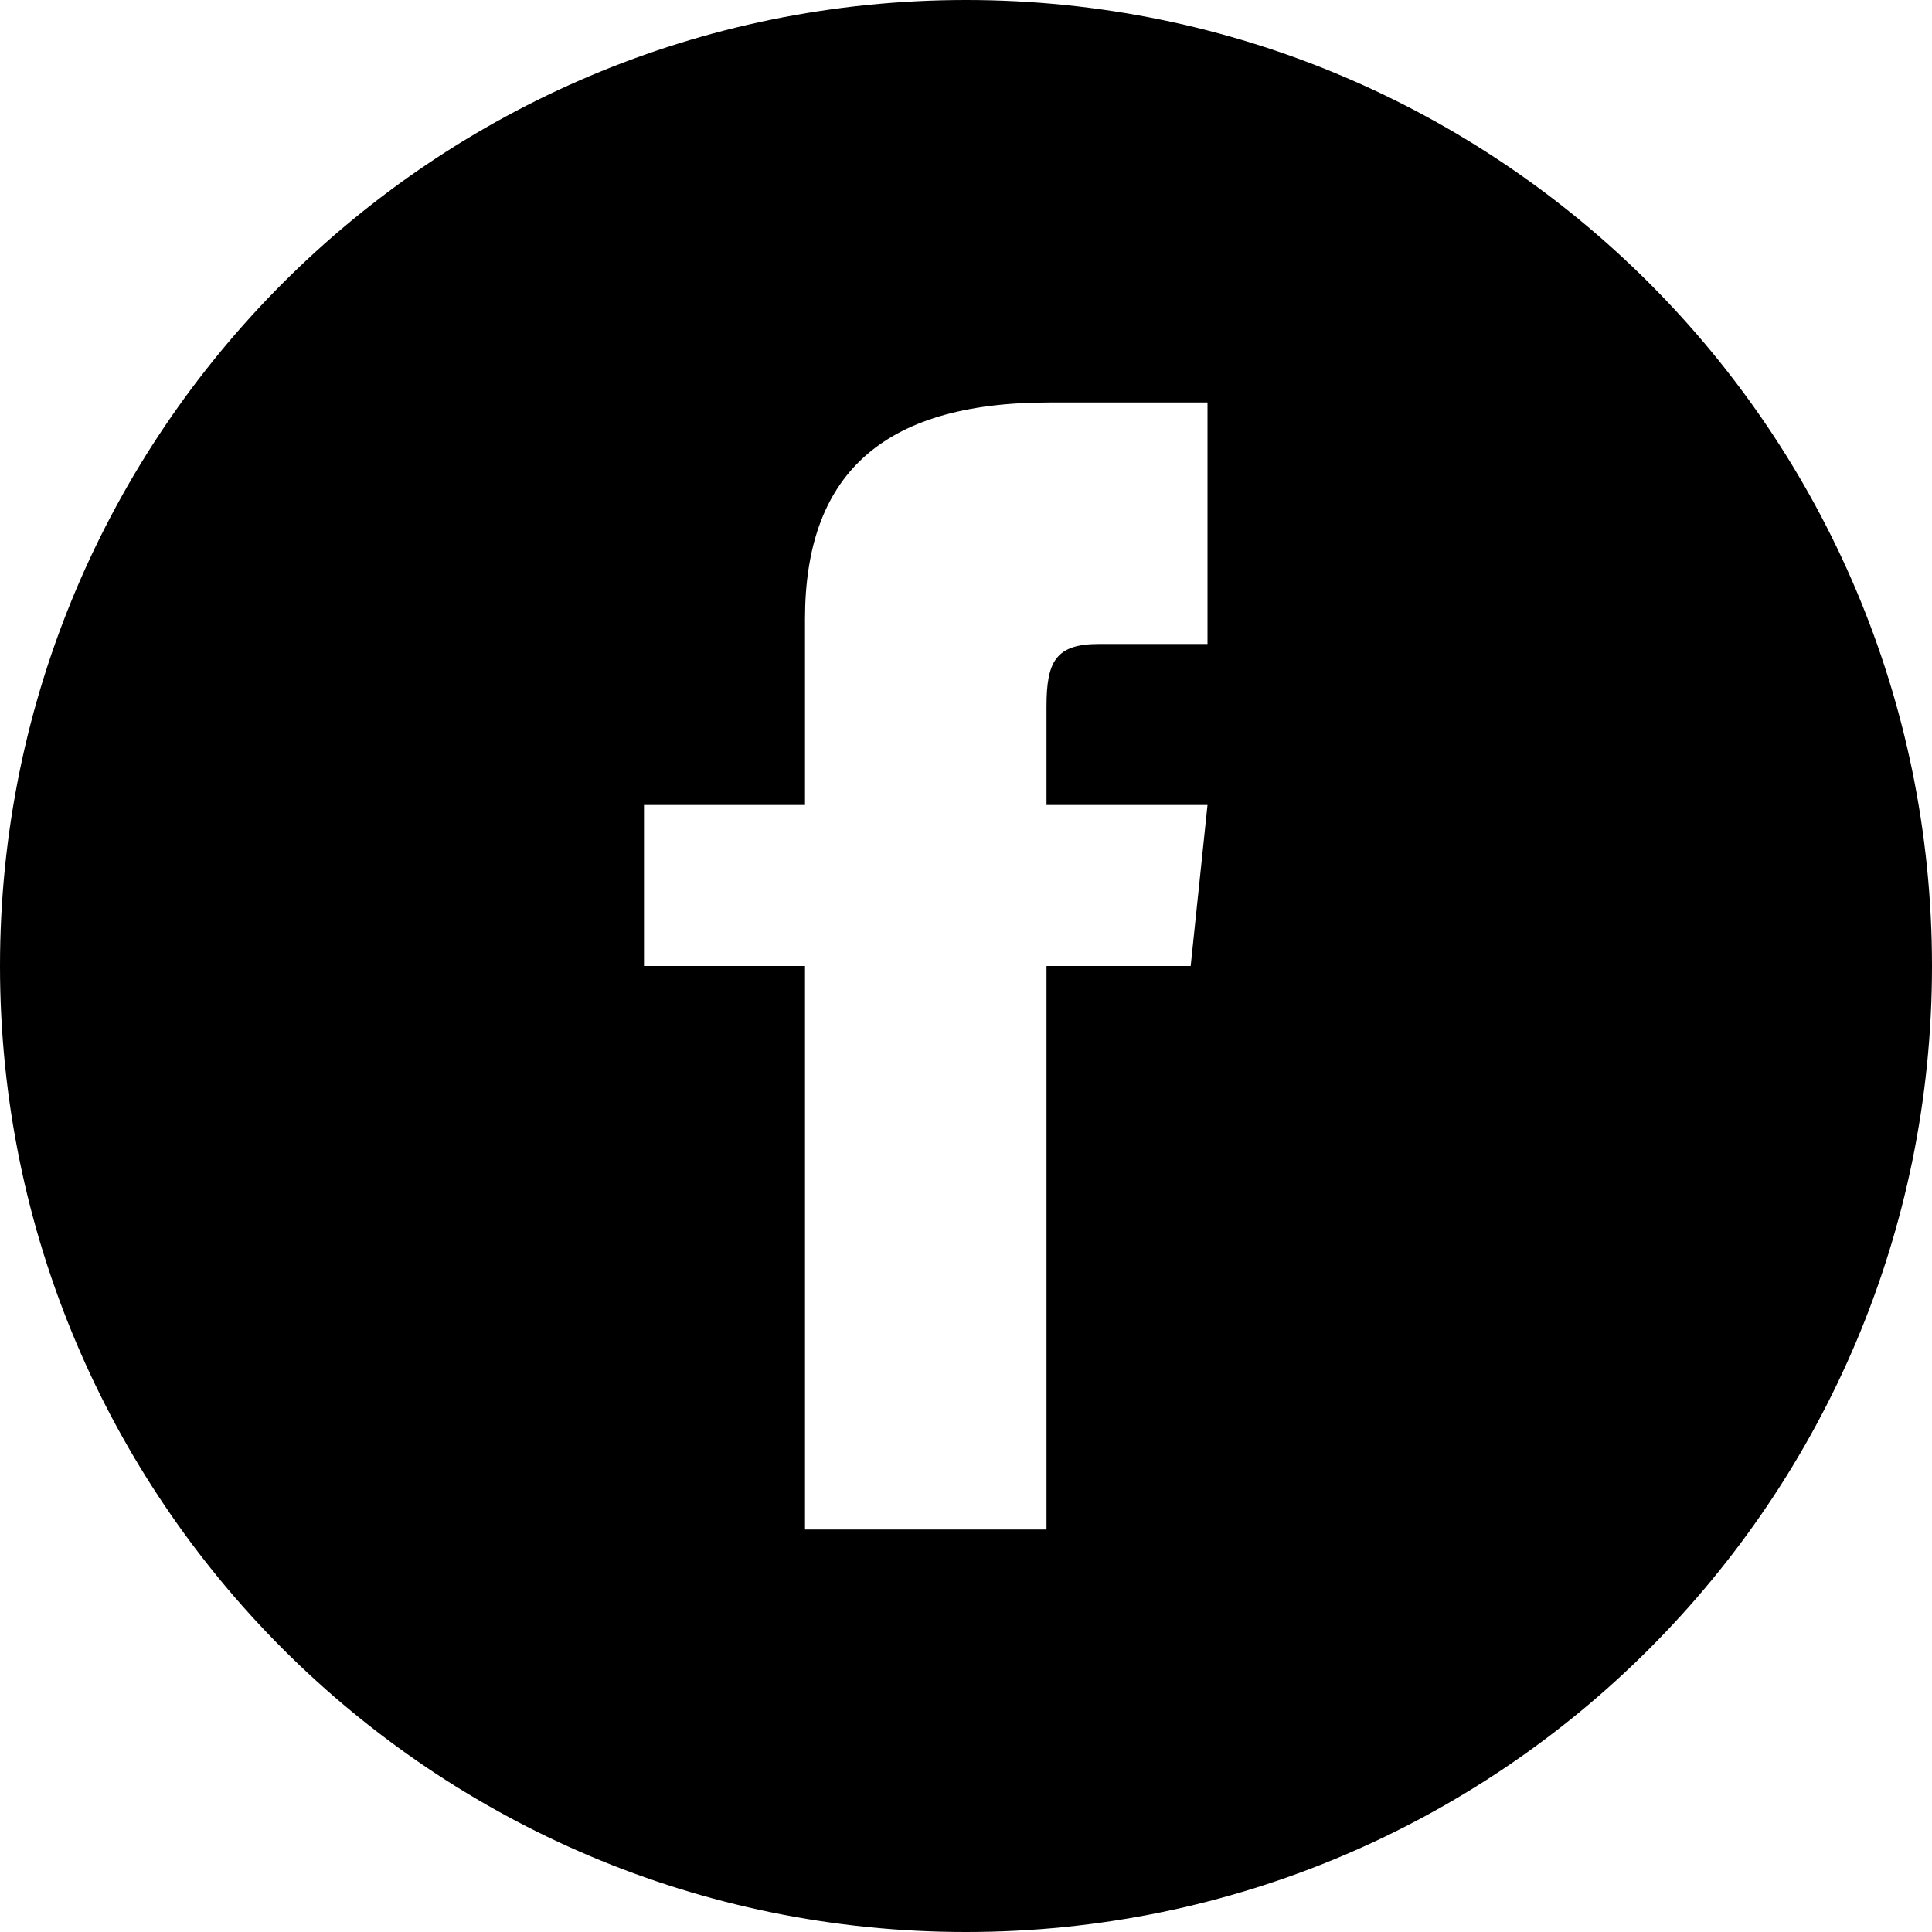
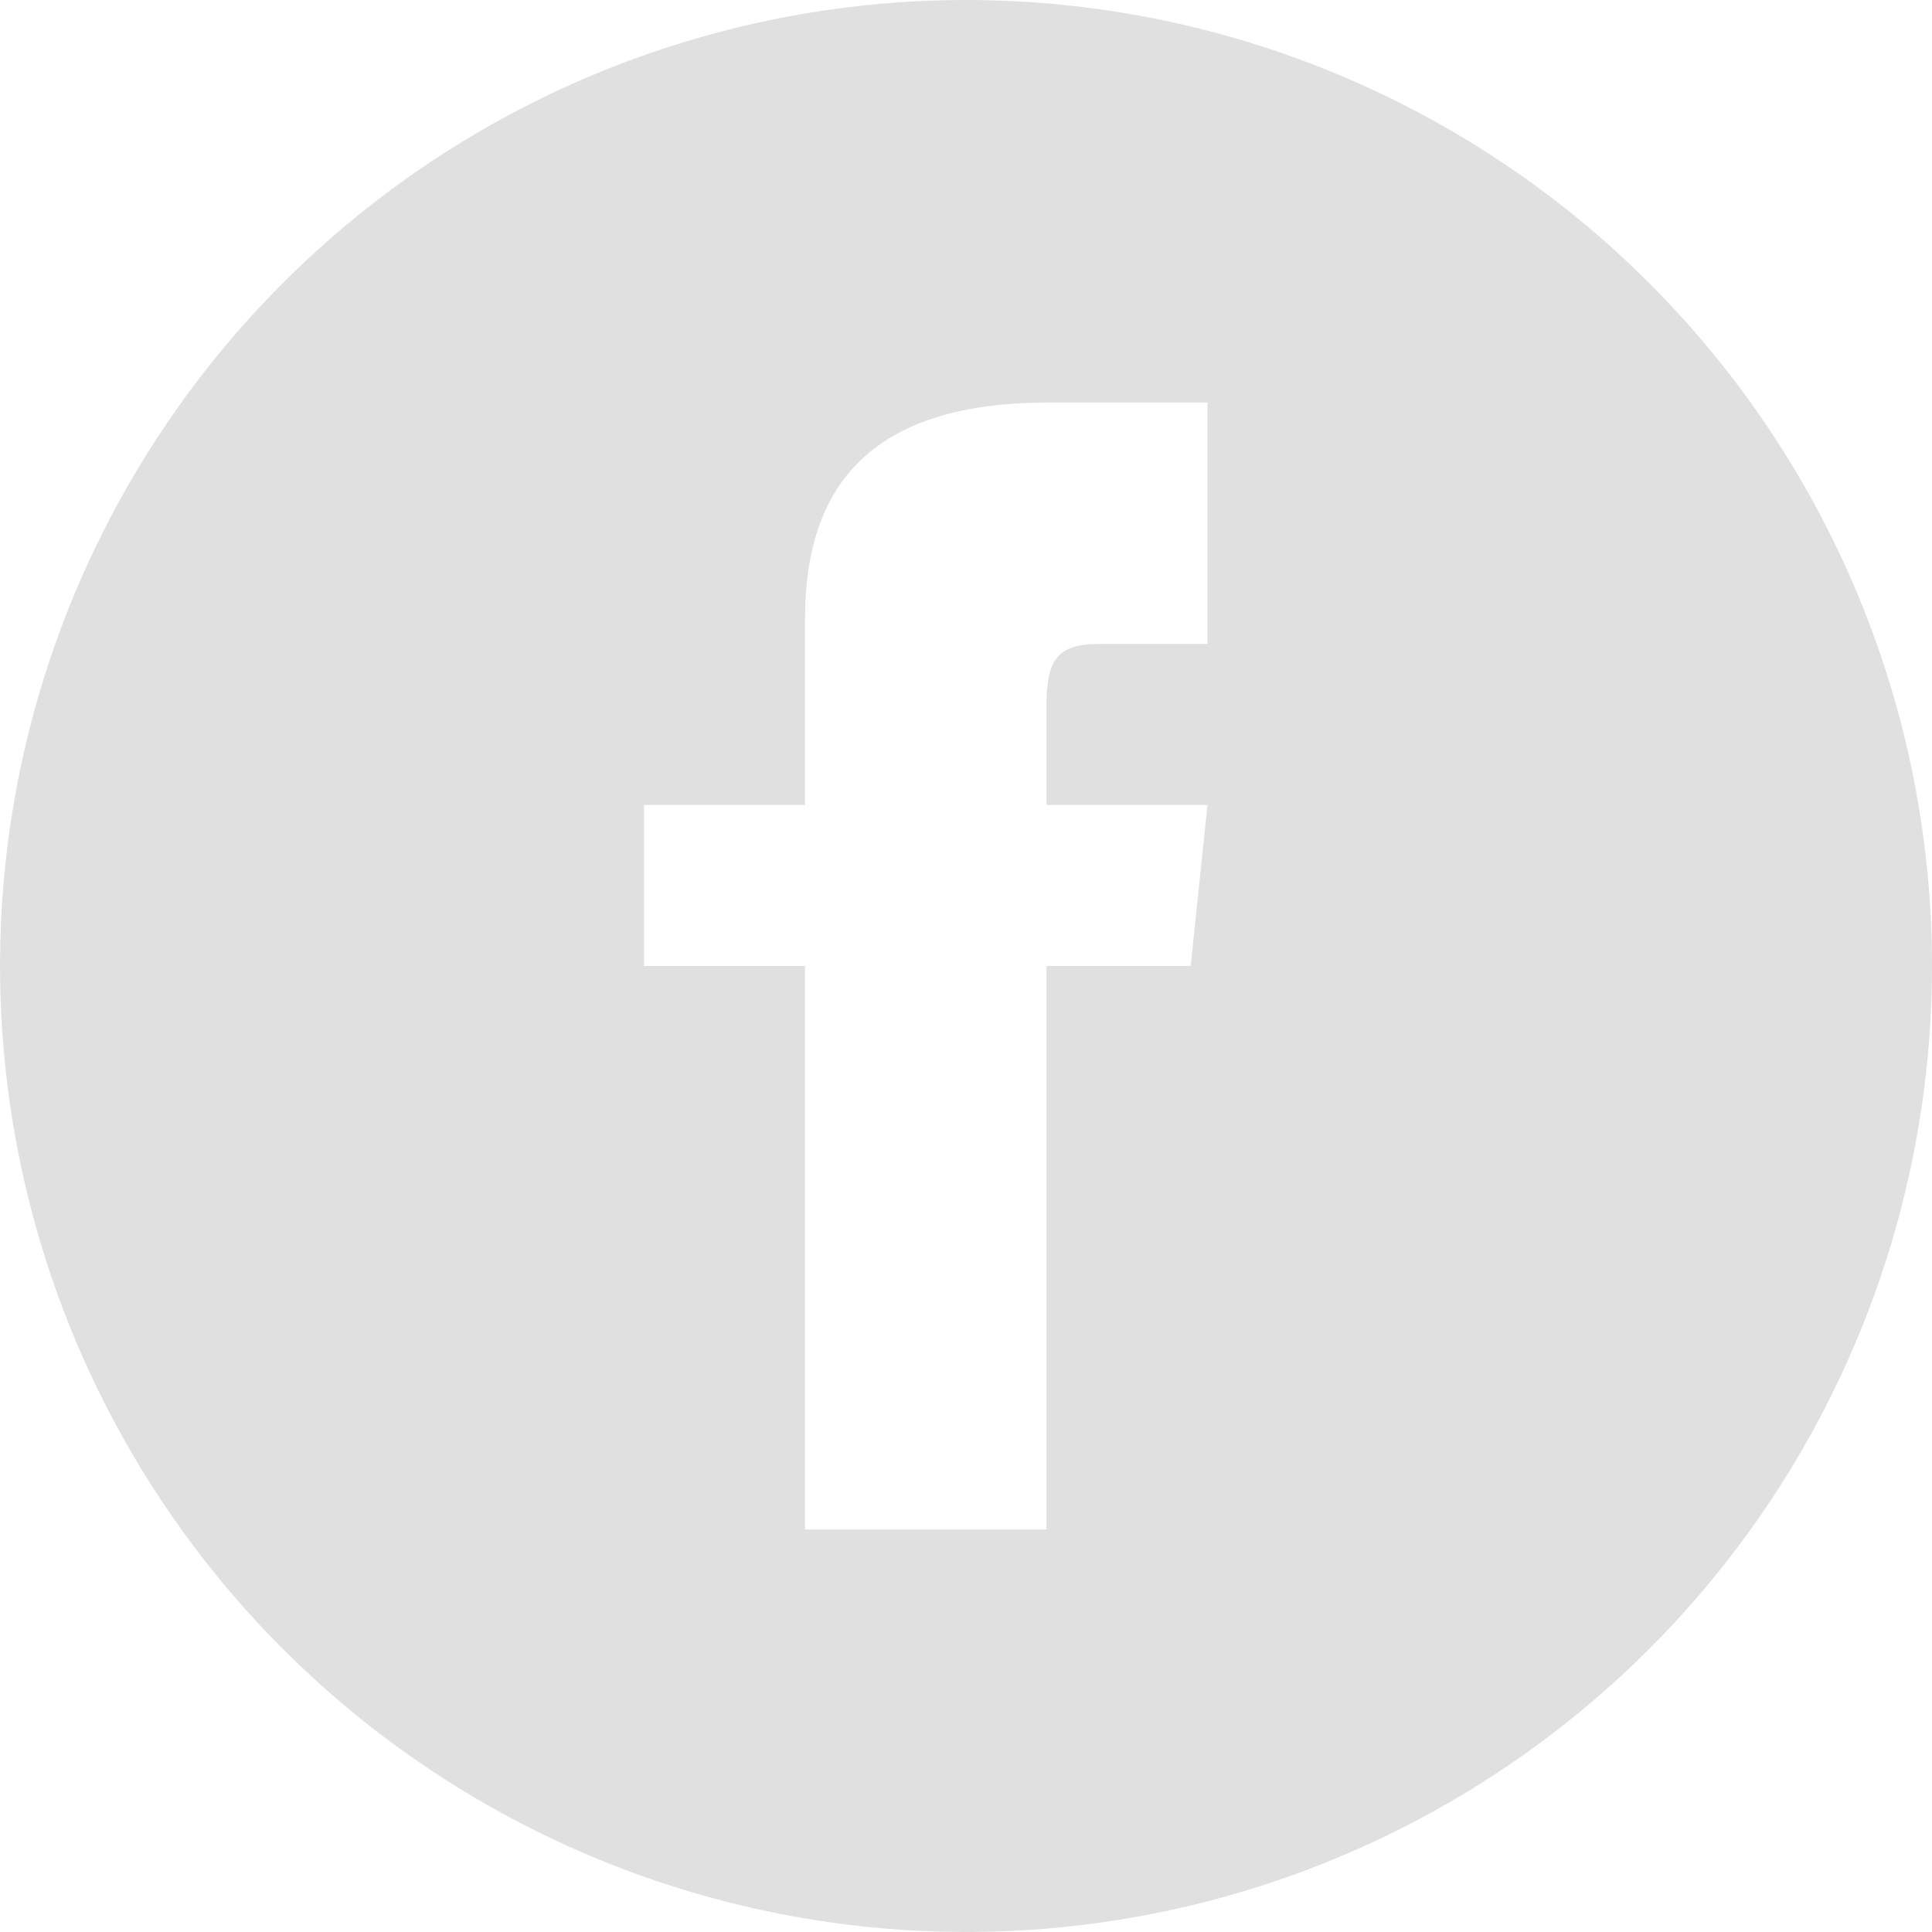
- <svg xmlns="http://www.w3.org/2000/svg" width="24" height="24" viewBox="0 0 24 24">
-   <path d="M12 0C5.373 0 0 5.373 0 12C0 18.627 5.373 24 12 24C18.627 24 24 18.627 24 12C24 5.373 18.627 0 12 0ZM15 8H13.65C13.112 8 13 8.221 13 8.778V10H15L14.791 12H13V19H10V12H8V10H10V7.692C10 5.923 10.931 5 13.029 5H15V8Z" />
+ <svg xmlns="http://www.w3.org/2000/svg" width="24" height="24" viewBox="0 0 24 24" fill="none">
+   <path d="M12 0C9.627 0 7.307 0.704 5.333 2.022C3.36 3.341 1.822 5.215 0.913 7.408C0.005 9.601 -0.232 12.013 0.231 14.341C0.694 16.669 1.836 18.807 3.515 20.485C5.193 22.163 7.331 23.306 9.659 23.769C11.987 24.232 14.399 23.995 16.592 23.087C18.785 22.178 20.659 20.64 21.978 18.667C23.296 16.694 24 14.373 24 12C24 8.817 22.736 5.765 20.485 3.515C18.235 1.264 15.183 0 12 0V0ZM15 8H13.65C13.112 8 13 8.221 13 8.778V10H15L14.791 12H13V19H10V12H8V10H10V7.692C10 5.923 10.931 5 13.029 5H15V8Z" fill="#E0E0E0" />
</svg>
